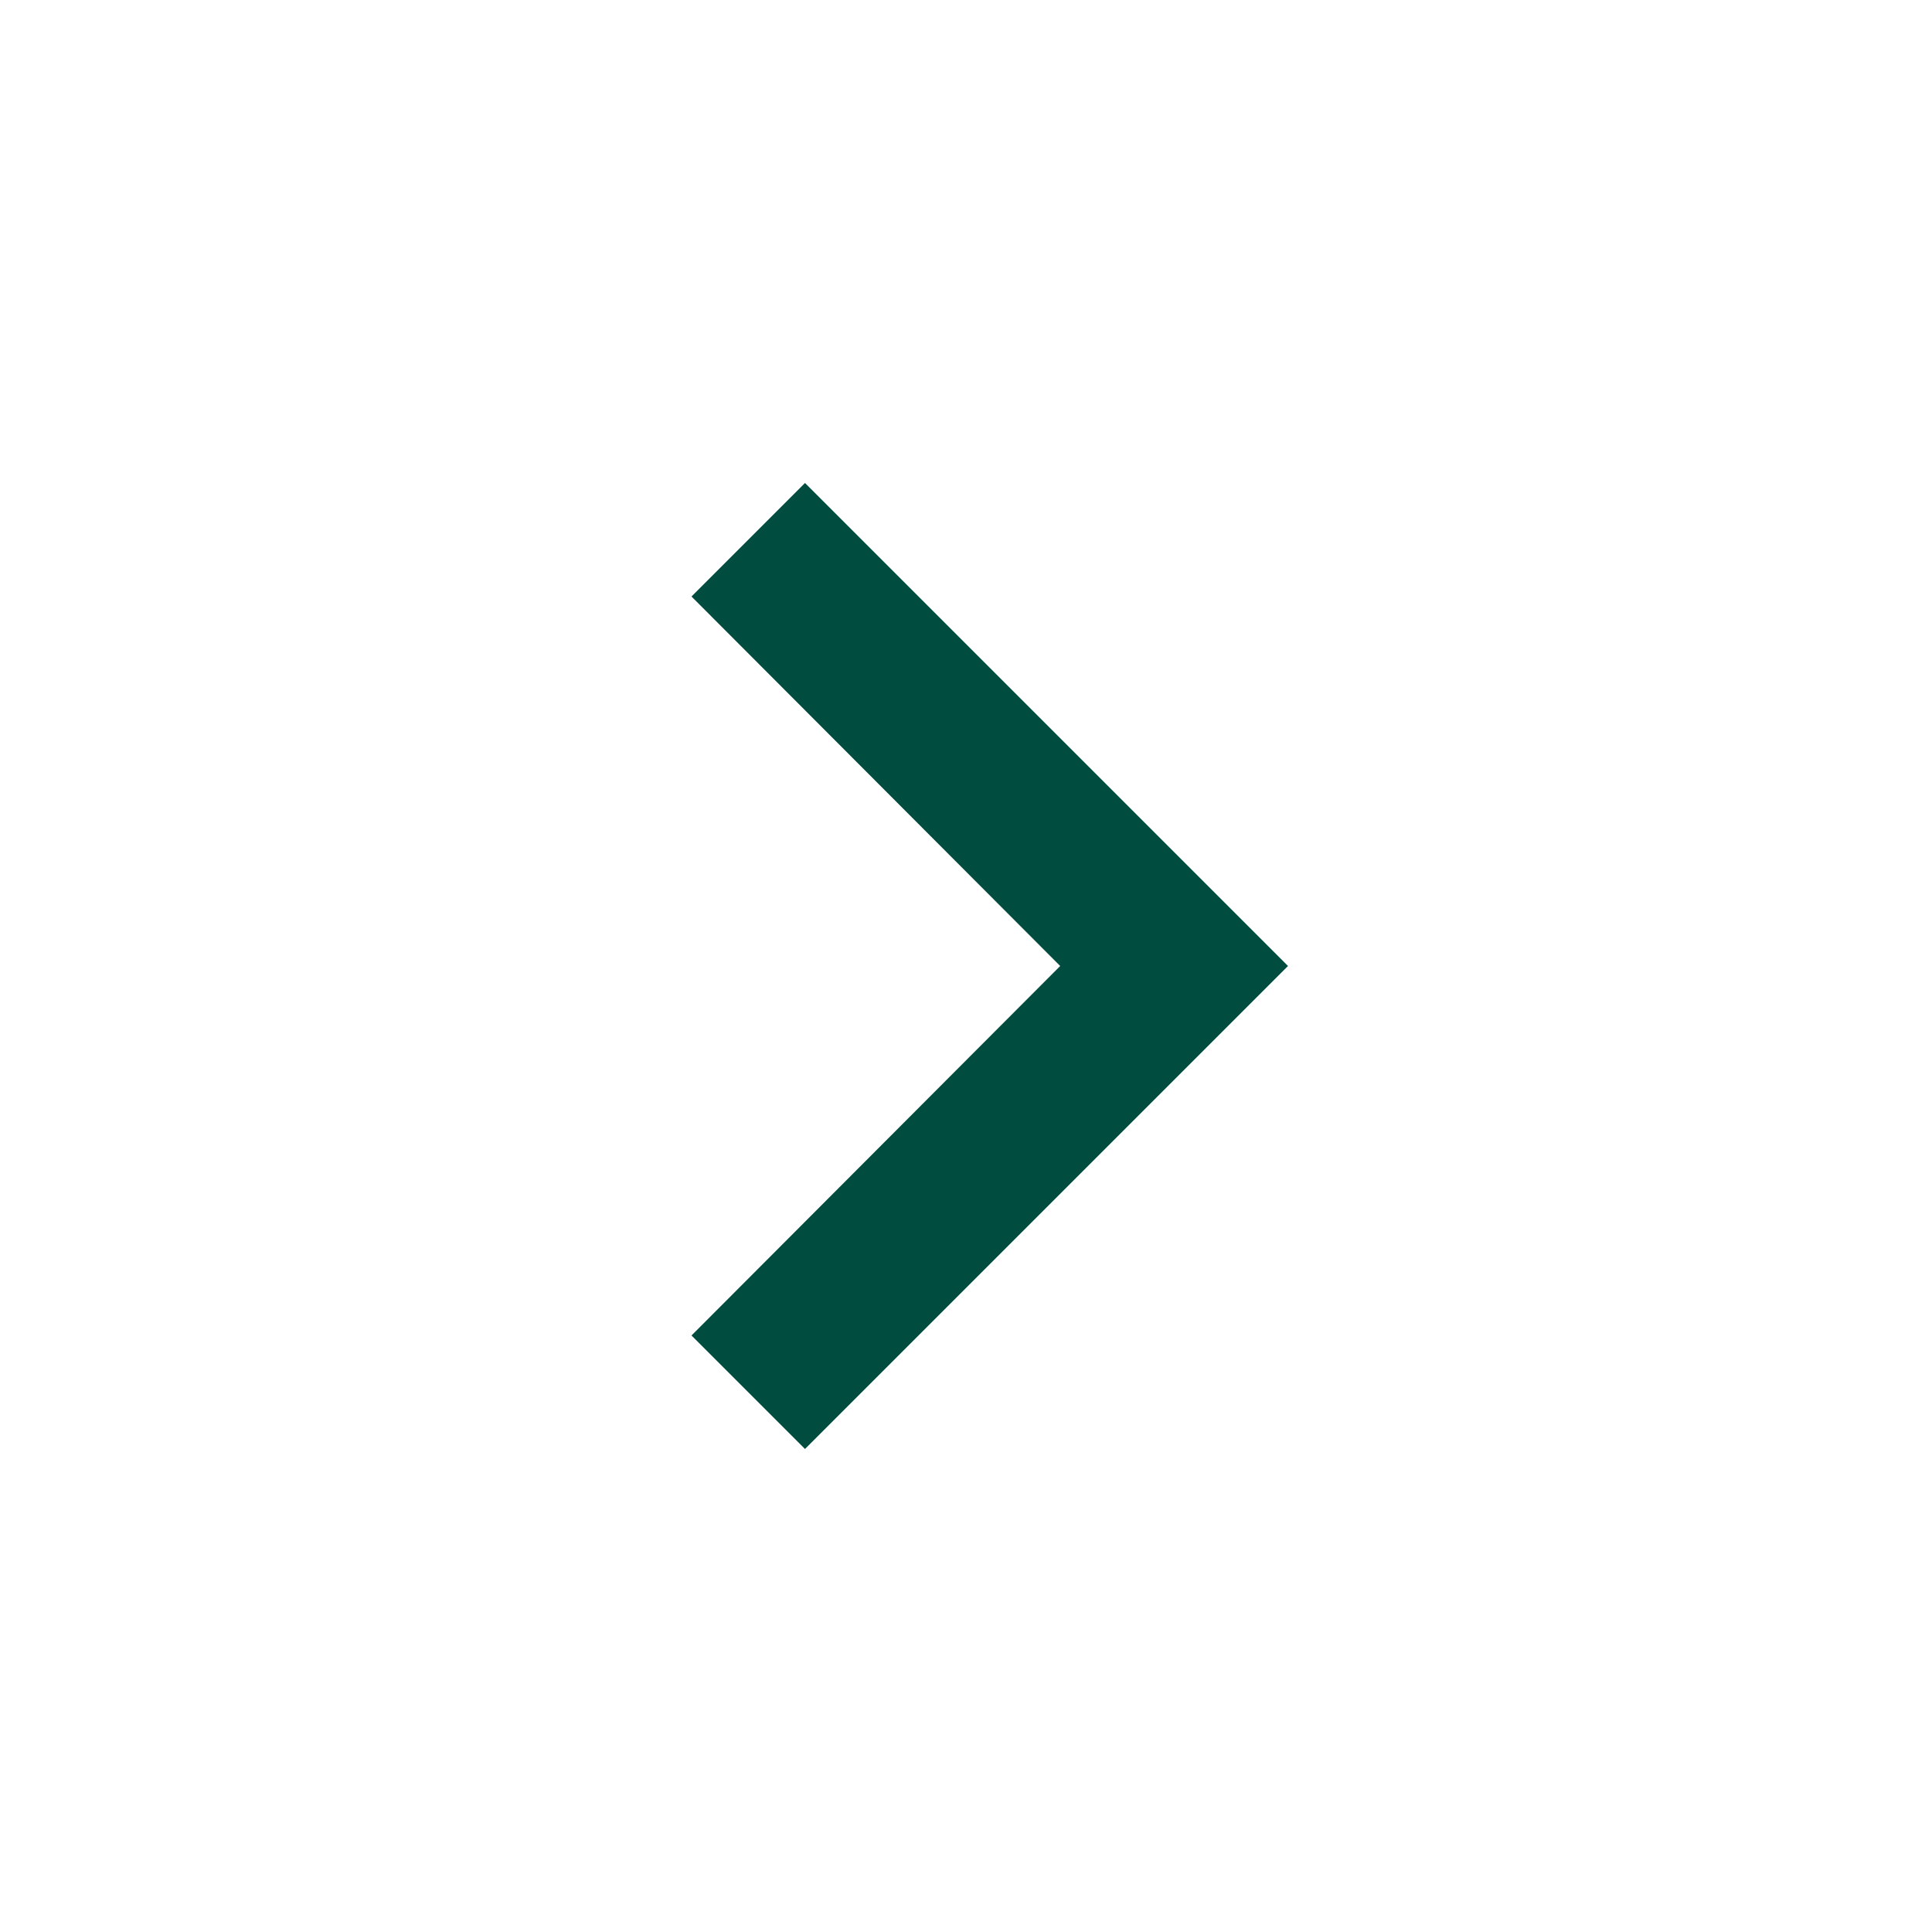
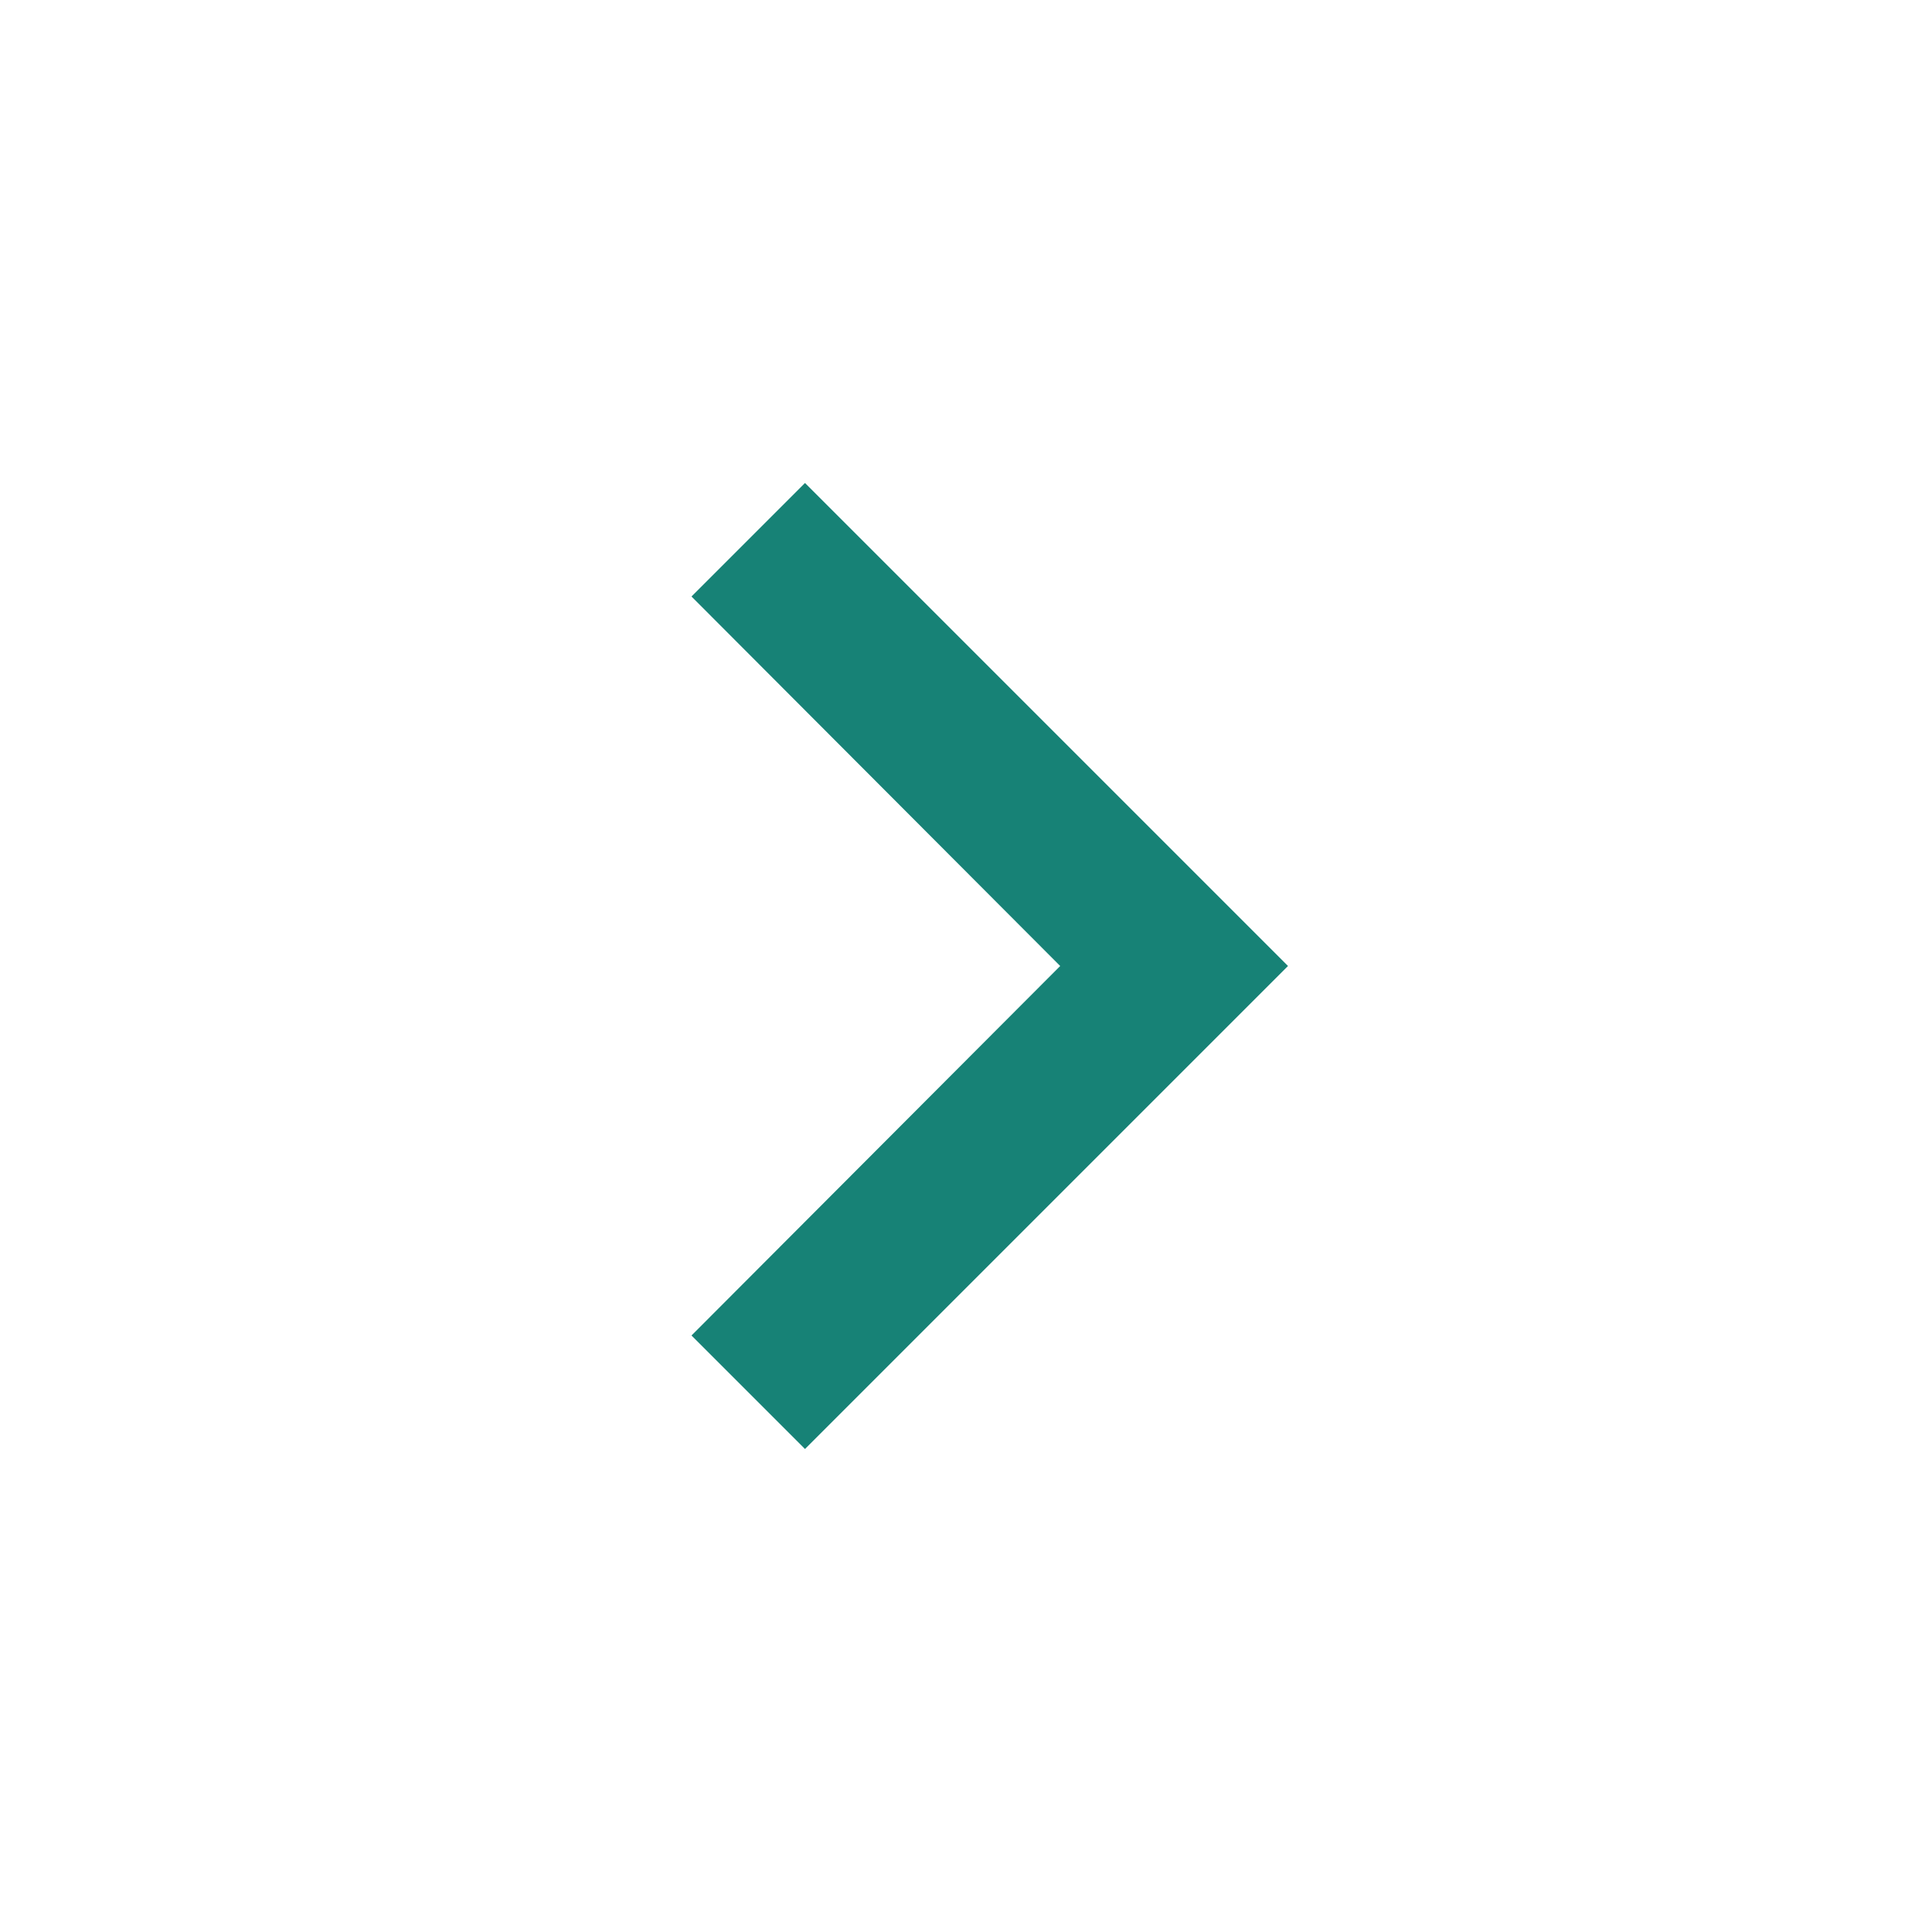
- <svg xmlns="http://www.w3.org/2000/svg" viewBox="0 0 24 24" fill="#004d40" width="18px" height="18px">
+ <svg xmlns="http://www.w3.org/2000/svg" viewBox="0 0 24 24" fill="#178276" width="18px" height="18px">
  <path d="M0 0h24v24H0z" fill="none" />
  <path d="M10 6L8.59 7.41 13.17 12l-4.58 4.59L10 18l6-6z" />
</svg>
